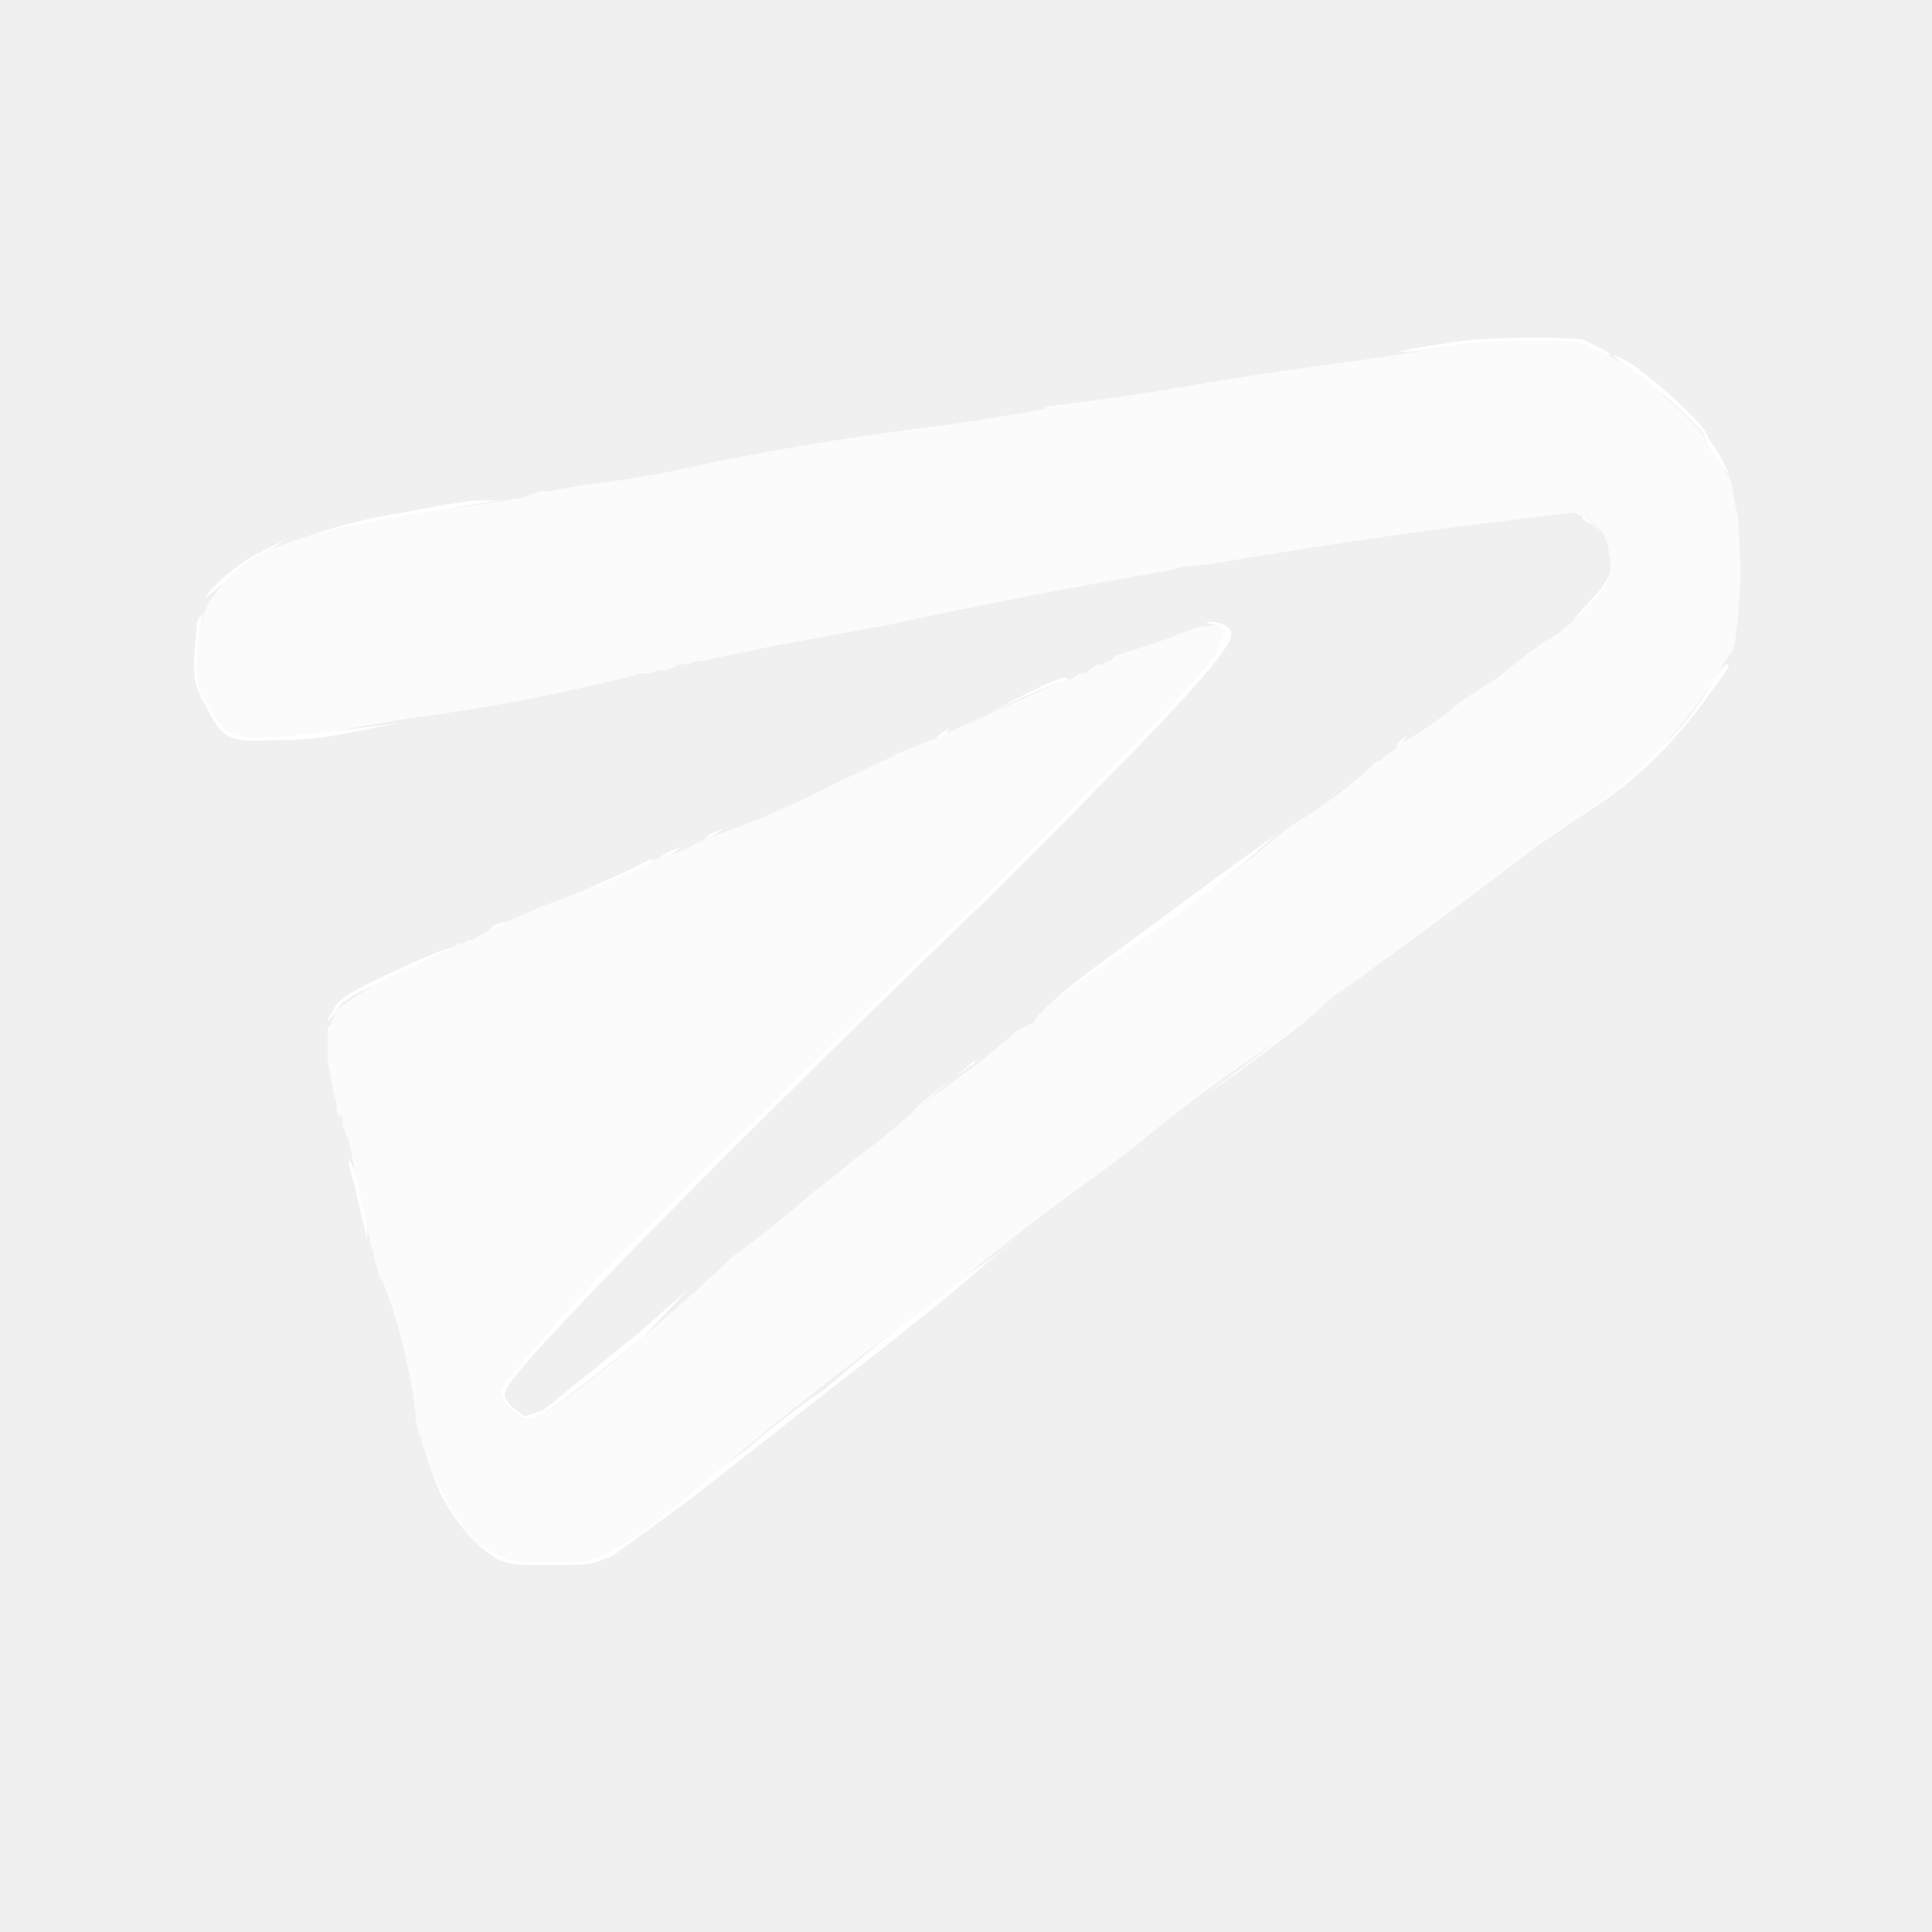
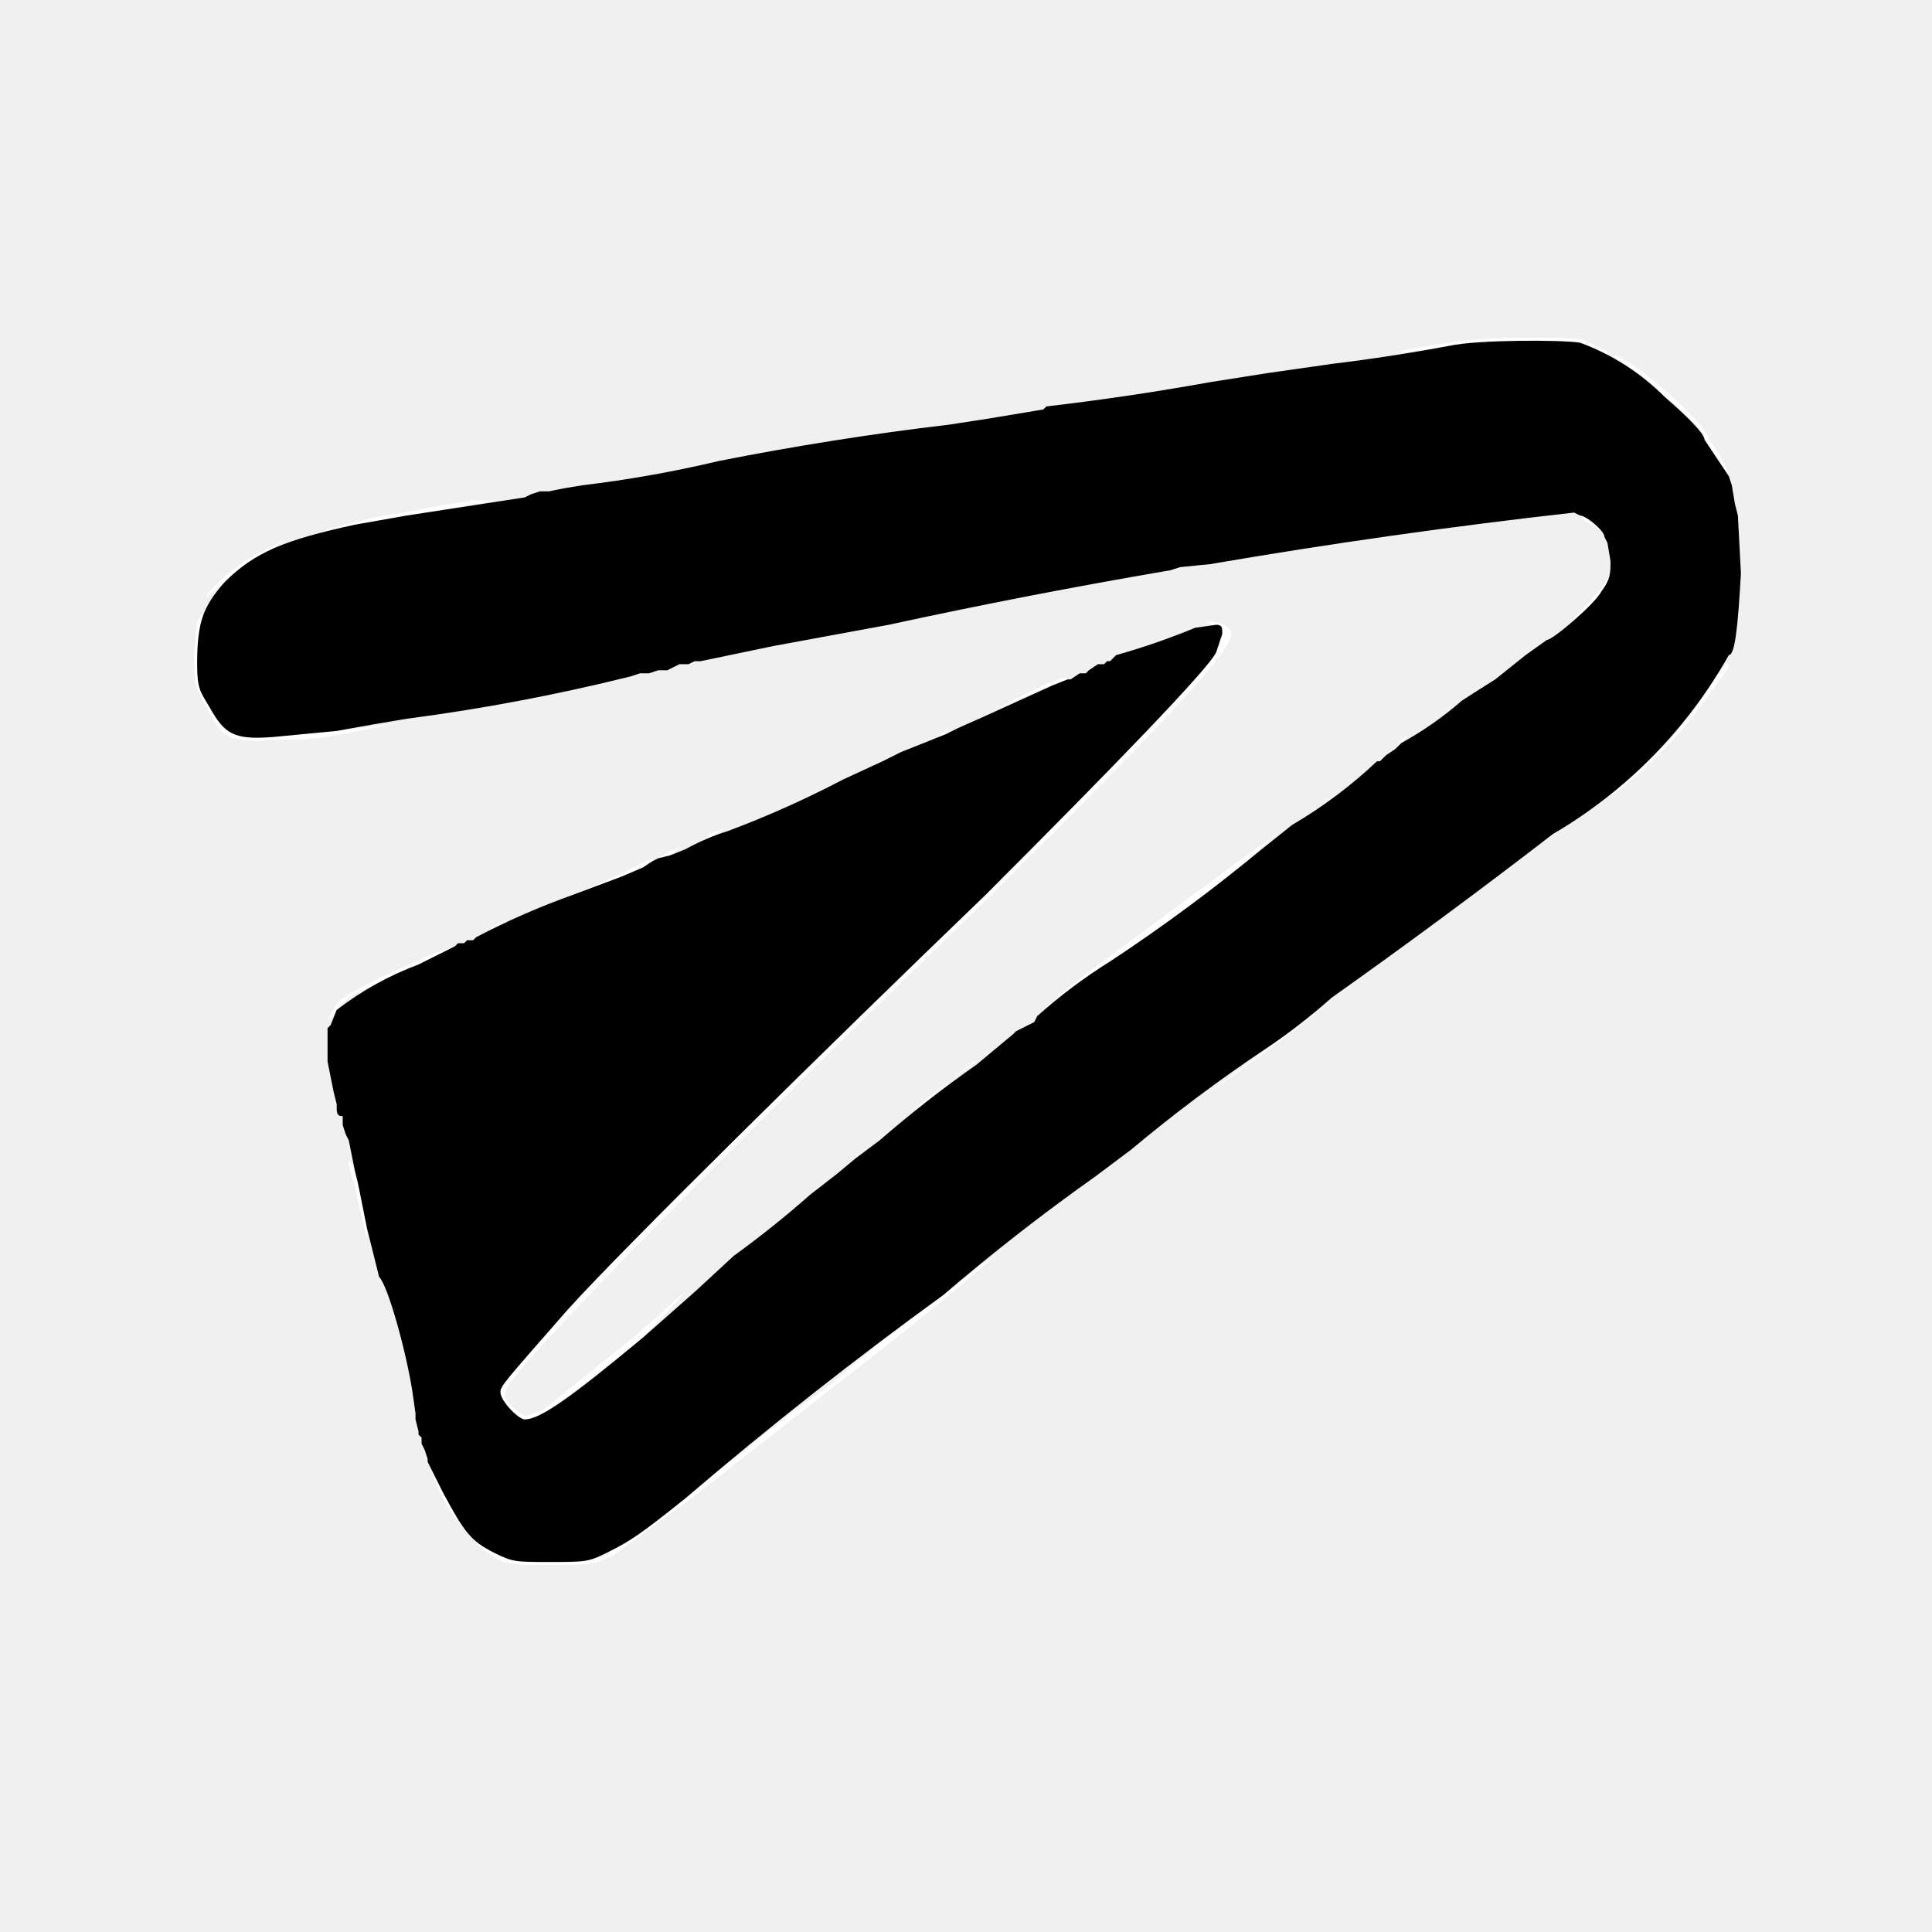
- <svg xmlns="http://www.w3.org/2000/svg" viewBox="0 0 637 637">
+ <svg viewBox="0 0 637 637">
  <path d="m478 113-13 2-4 1h4l14-2c10-2 35-2 42-1l6 3 3 1c3 0-4-3-8-5-7-1-34-1-44 1m56 6 8 6c7 5 20 17 20 19s7 12 8 12l-3-6-4-6c0-3-15-17-25-24-5-3-8-4-4-1m-198 16-9 1a512 512 0 0 1 9-1m-180 30a412 412 0 0 0-23 4 167 167 0 0 0-32 8 439 439 0 0 1 46-9 304 304 0 0 1 11-2l6-1h-8m369 8 4 3-7-6c-1 0 0 2 3 3m-439 9c-7 3-18 13-18 15l6-5c5-5 9-8 14-10l6-4-8 4m442 12-10 11-7 6 7-6c7-5 14-14 13-16l-3 5M65 205l-1 11c0 9 0 10 4 17 5 10 7 12 22 11 10 0 15 0 38-5l5-1-6 1-16 2-21 2c-13 1-16-1-21-10-3-5-4-6-4-15l1-12c1-4 1-5-1-1m335 1c3 0 3 1 3 3l-2 6c-2 5-35 39-76 80-53 51-120 117-138 137-21 24-22 25-22 27 0 3 6 9 9 9 4 0 14-8 38-27a5073 5073 0 0 1 15-16 1421 1421 0 0 0-17 15l-31 25-6 2-4-3c-3-3-3-4-2-6 3-8 79-85 160-163 57-57 79-80 79-86 0-2-3-4-7-4-2 0-2 0 1 1m165 18c-9 17-25 32-57 53l-10 8 16-11 12-8c15-10 27-22 39-39 5-7 6-8 4-8l-4 5m-221 2a199 199 0 0 0-19 10 183 183 0 0 1 27-12c0-1-1-1-8 2m-34 16c-3 3-2 3 2 0l1-2-3 2m151 3-1 2 2-2c3-3 2-3-1 0m-16 12-11 10a281 281 0 0 0 11-10m-24 18-7 5-7 5-42 31c-10 7-24 19-22 19l7-6 16-12a343 343 0 0 0 35-25 573 573 0 0 0 20-17m-187 0-2 2 4-2 3-2-5 2m-14 6-3 2 4-1 4-3-5 2m-7 3-8 4-18 8 18-7 7-3 3-1c1-2 0-2-2-1m254 24a2672 2672 0 0 1-71 54 601 601 0 0 0 39-29 1352 1352 0 0 1 32-25m-291-8-2 2 4-2 3-2-5 2m-13 5-2 2h3c5-3 4-4-1-2m-19 9-7 3-13 6c-10 5-13 7-14 10-3 4-2 5 1 0 2-3 5-5 14-9l13-6 12-6-6 2m178 36c-17 12-21 16-21 17a390 390 0 0 1 20-17m-206 34 1 4 1 3 1 5 2 8 1 5v-6l-1-8-2-5-1-4-1-2c-1-2-1-2-1 0m222 23-9 7a683 683 0 0 0-56 44 261 261 0 0 0-26 20 1345 1345 0 0 0-46 34c-6 3-7 3-19 3-11 0-12 0-18-3-8-4-10-8-17-20l-5-10 4 10c5 10 12 18 19 22 4 2 6 2 17 2 13 0 14 0 21-3l26-19 42-33a2183 2183 0 0 0 43-34 643 643 0 0 1 24-20" fill="#fff" fill-rule="evenodd" />
-   <path d="M478 114a620 620 0 0 1-39 6l-21 3a5481 5481 0 0 0-19 3 870 870 0 0 1-54 8l-1 1-6 1-12 2-13 2a992 992 0 0 0-76 12 400 400 0 0 1-45 8l-6 1-5 1h-3l-3 1-2 1-26 4-13 2-17 3c-23 5-33 9-43 19-7 8-9 13-9 27 0 8 1 9 4 14 5 9 8 11 21 10l21-2a1133 1133 0 0 1 23-4 659 659 0 0 0 74-14l3-1h3l3-1h3l2-1 2-1h3l2-1h2l24-5 38-7a2100 2100 0 0 1 93-18l3-1 10-1a2082 2082 0 0 1 120-17l2 1c2 0 8 5 8 7l1 2 1 6c0 4 0 6-3 10-2 4-16 16-18 16l-7 5-10 8a1070 1070 0 0 0-11 7 113 113 0 0 1-20 14l-2 2-3 2-2 2h-1a154 154 0 0 1-28 21l-5 4-5 4a573 573 0 0 1-50 37 175 175 0 0 0-24 18l-1 2-2 1-2 1-2 1-1 1-12 10a396 396 0 0 0-32 25l-8 6-6 5-9 7a326 326 0 0 1-25 20l-13 12a5073 5073 0 0 0-17 15c-24 20-34 27-39 27-2 0-8-6-8-9 0-2 1-3 22-27 18-20 85-86 138-137 41-41 74-75 76-80l2-6c0-2 0-3-2-3l-7 1a233 233 0 0 1-26 9l-1 1-1 1h-1l-1 1h-2l-3 2-1 1h-2l-3 2h-1l-5 2-22 10-9 4-4 2-5 2-10 4-2 1-2 1-2 1-13 6a334 334 0 0 1-38 17 75 75 0 0 0-14 6l-5 2-4 1-2 1-3 2-7 3-16 6a247 247 0 0 0-32 14l-1 1h-2l-1 1h-2l-1 1-12 6a103 103 0 0 0-27 15l-2 5-1 1v11l1 5 1 5 1 4c0 3 0 4 2 4v3l1 3 1 2 2 10 1 4 1 5 2 10 2 8 1 4 1 4c3 3 9 25 11 38l1 7v2l1 4v1l1 1v2l1 2 1 3v1l5 10c7 13 9 16 17 20 6 3 7 3 18 3 12 0 13 0 19-3 8-4 11-6 26-18a1345 1345 0 0 1 85-67 683 683 0 0 1 50-39l12-9a513 513 0 0 1 44-33 201 201 0 0 0 22-17 2270 2270 0 0 0 73-54 158 158 0 0 0 58-59c2 0 3-9 4-27l-1-19-1-4-1-6-1-3-4-6-4-6c0-2-6-8-13-14a77 77 0 0 0-28-18c-6-1-34-1-43 1" fill="#fbfbfb" fill-rule="evenodd" />
+   <path d="M478 114a620 620 0 0 1-39 6l-21 3a5481 5481 0 0 0-19 3 870 870 0 0 1-54 8l-1 1-6 1-12 2-13 2a992 992 0 0 0-76 12 400 400 0 0 1-45 8l-6 1-5 1h-3l-3 1-2 1-26 4-13 2-17 3c-23 5-33 9-43 19-7 8-9 13-9 27 0 8 1 9 4 14 5 9 8 11 21 10l21-2a1133 1133 0 0 1 23-4 659 659 0 0 0 74-14l3-1h3l3-1h3l2-1 2-1h3l2-1h2l24-5 38-7a2100 2100 0 0 1 93-18l3-1 10-1a2082 2082 0 0 1 120-17l2 1c2 0 8 5 8 7l1 2 1 6c0 4 0 6-3 10-2 4-16 16-18 16l-7 5-10 8a1070 1070 0 0 0-11 7 113 113 0 0 1-20 14l-2 2-3 2-2 2h-1a154 154 0 0 1-28 21l-5 4-5 4a573 573 0 0 1-50 37 175 175 0 0 0-24 18l-1 2-2 1-2 1-2 1-1 1-12 10a396 396 0 0 0-32 25l-8 6-6 5-9 7a326 326 0 0 1-25 20l-13 12a5073 5073 0 0 0-17 15c-24 20-34 27-39 27-2 0-8-6-8-9 0-2 1-3 22-27 18-20 85-86 138-137 41-41 74-75 76-80l2-6c0-2 0-3-2-3l-7 1a233 233 0 0 1-26 9l-1 1-1 1h-1l-1 1h-2l-3 2-1 1h-2l-3 2h-1l-5 2-22 10-9 4-4 2-5 2-10 4-2 1-2 1-2 1-13 6a334 334 0 0 1-38 17 75 75 0 0 0-14 6l-5 2-4 1-2 1-3 2-7 3-16 6a247 247 0 0 0-32 14l-1 1h-2l-1 1h-2l-1 1-12 6a103 103 0 0 0-27 15l-2 5-1 1v11l1 5 1 5 1 4c0 3 0 4 2 4v3l1 3 1 2 2 10 1 4 1 5 2 10 2 8 1 4 1 4c3 3 9 25 11 38l1 7v2l1 4v1l1 1v2l1 2 1 3v1l5 10c7 13 9 16 17 20 6 3 7 3 18 3 12 0 13 0 19-3 8-4 11-6 26-18a1345 1345 0 0 1 85-67 683 683 0 0 1 50-39l12-9a513 513 0 0 1 44-33 201 201 0 0 0 22-17 2270 2270 0 0 0 73-54 158 158 0 0 0 58-59c2 0 3-9 4-27l-1-19-1-4-1-6-1-3-4-6-4-6c0-2-6-8-13-14a77 77 0 0 0-28-18c-6-1-34-1-43 1" />
</svg>
